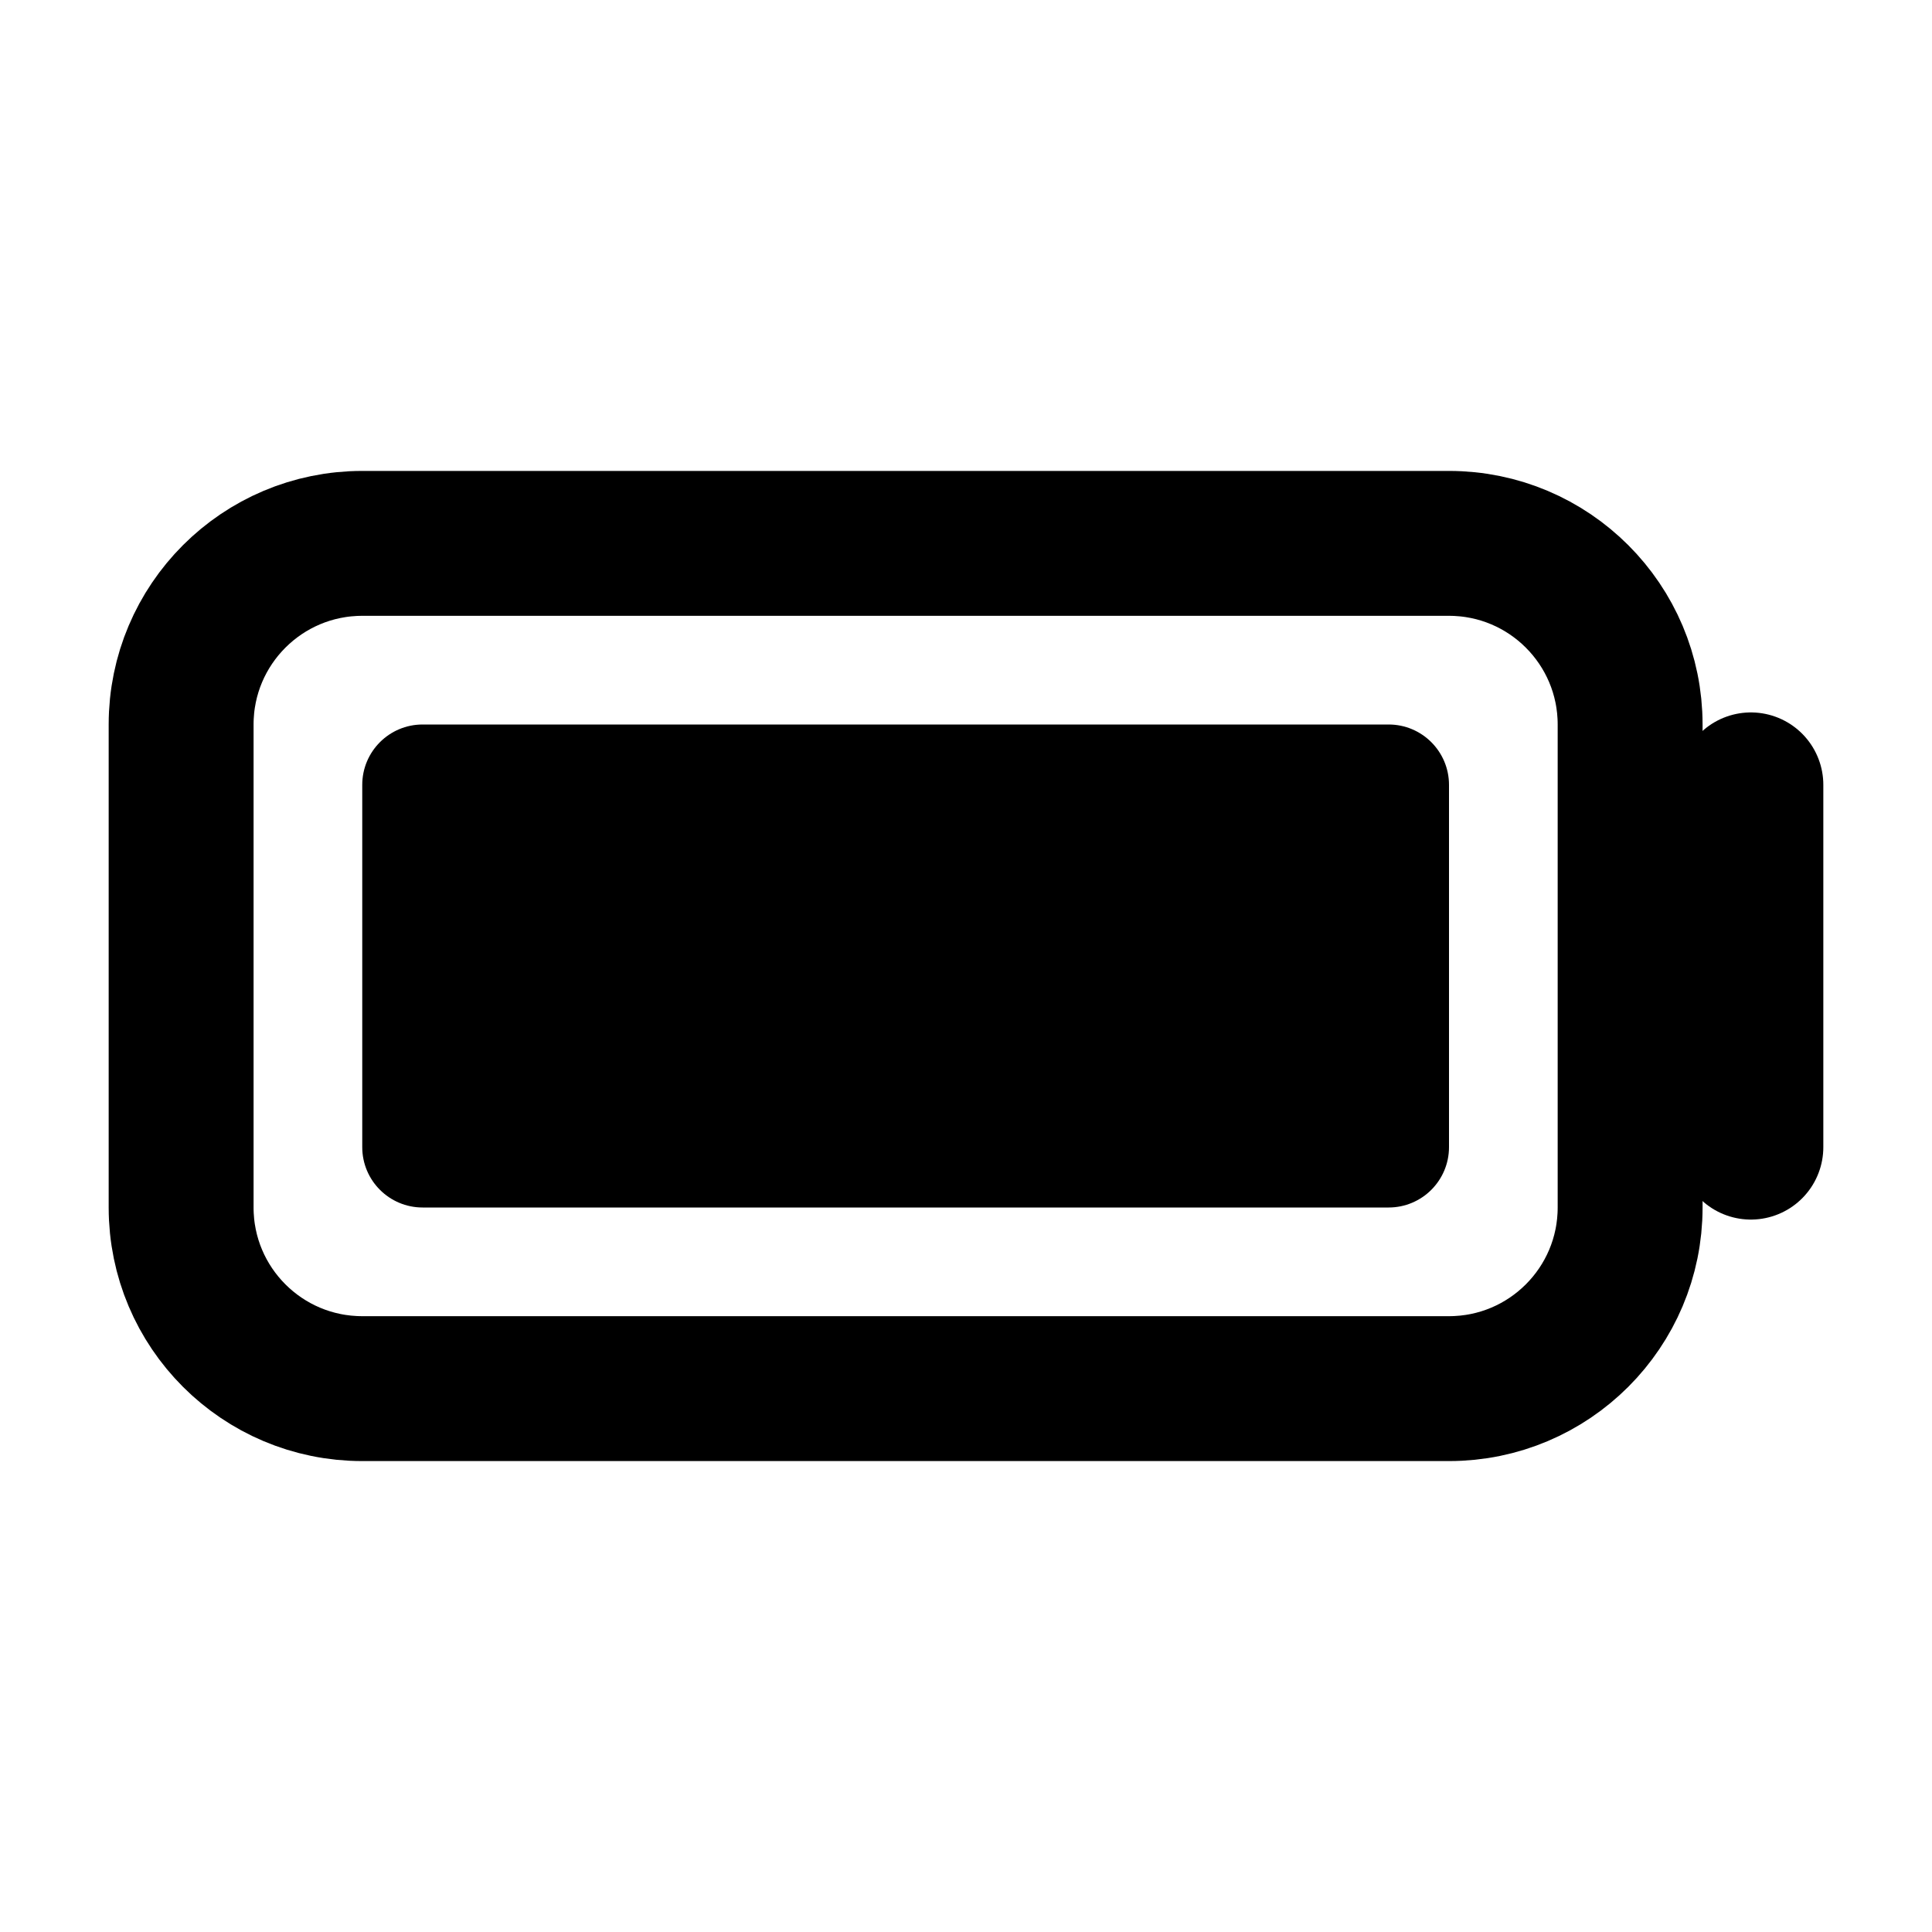
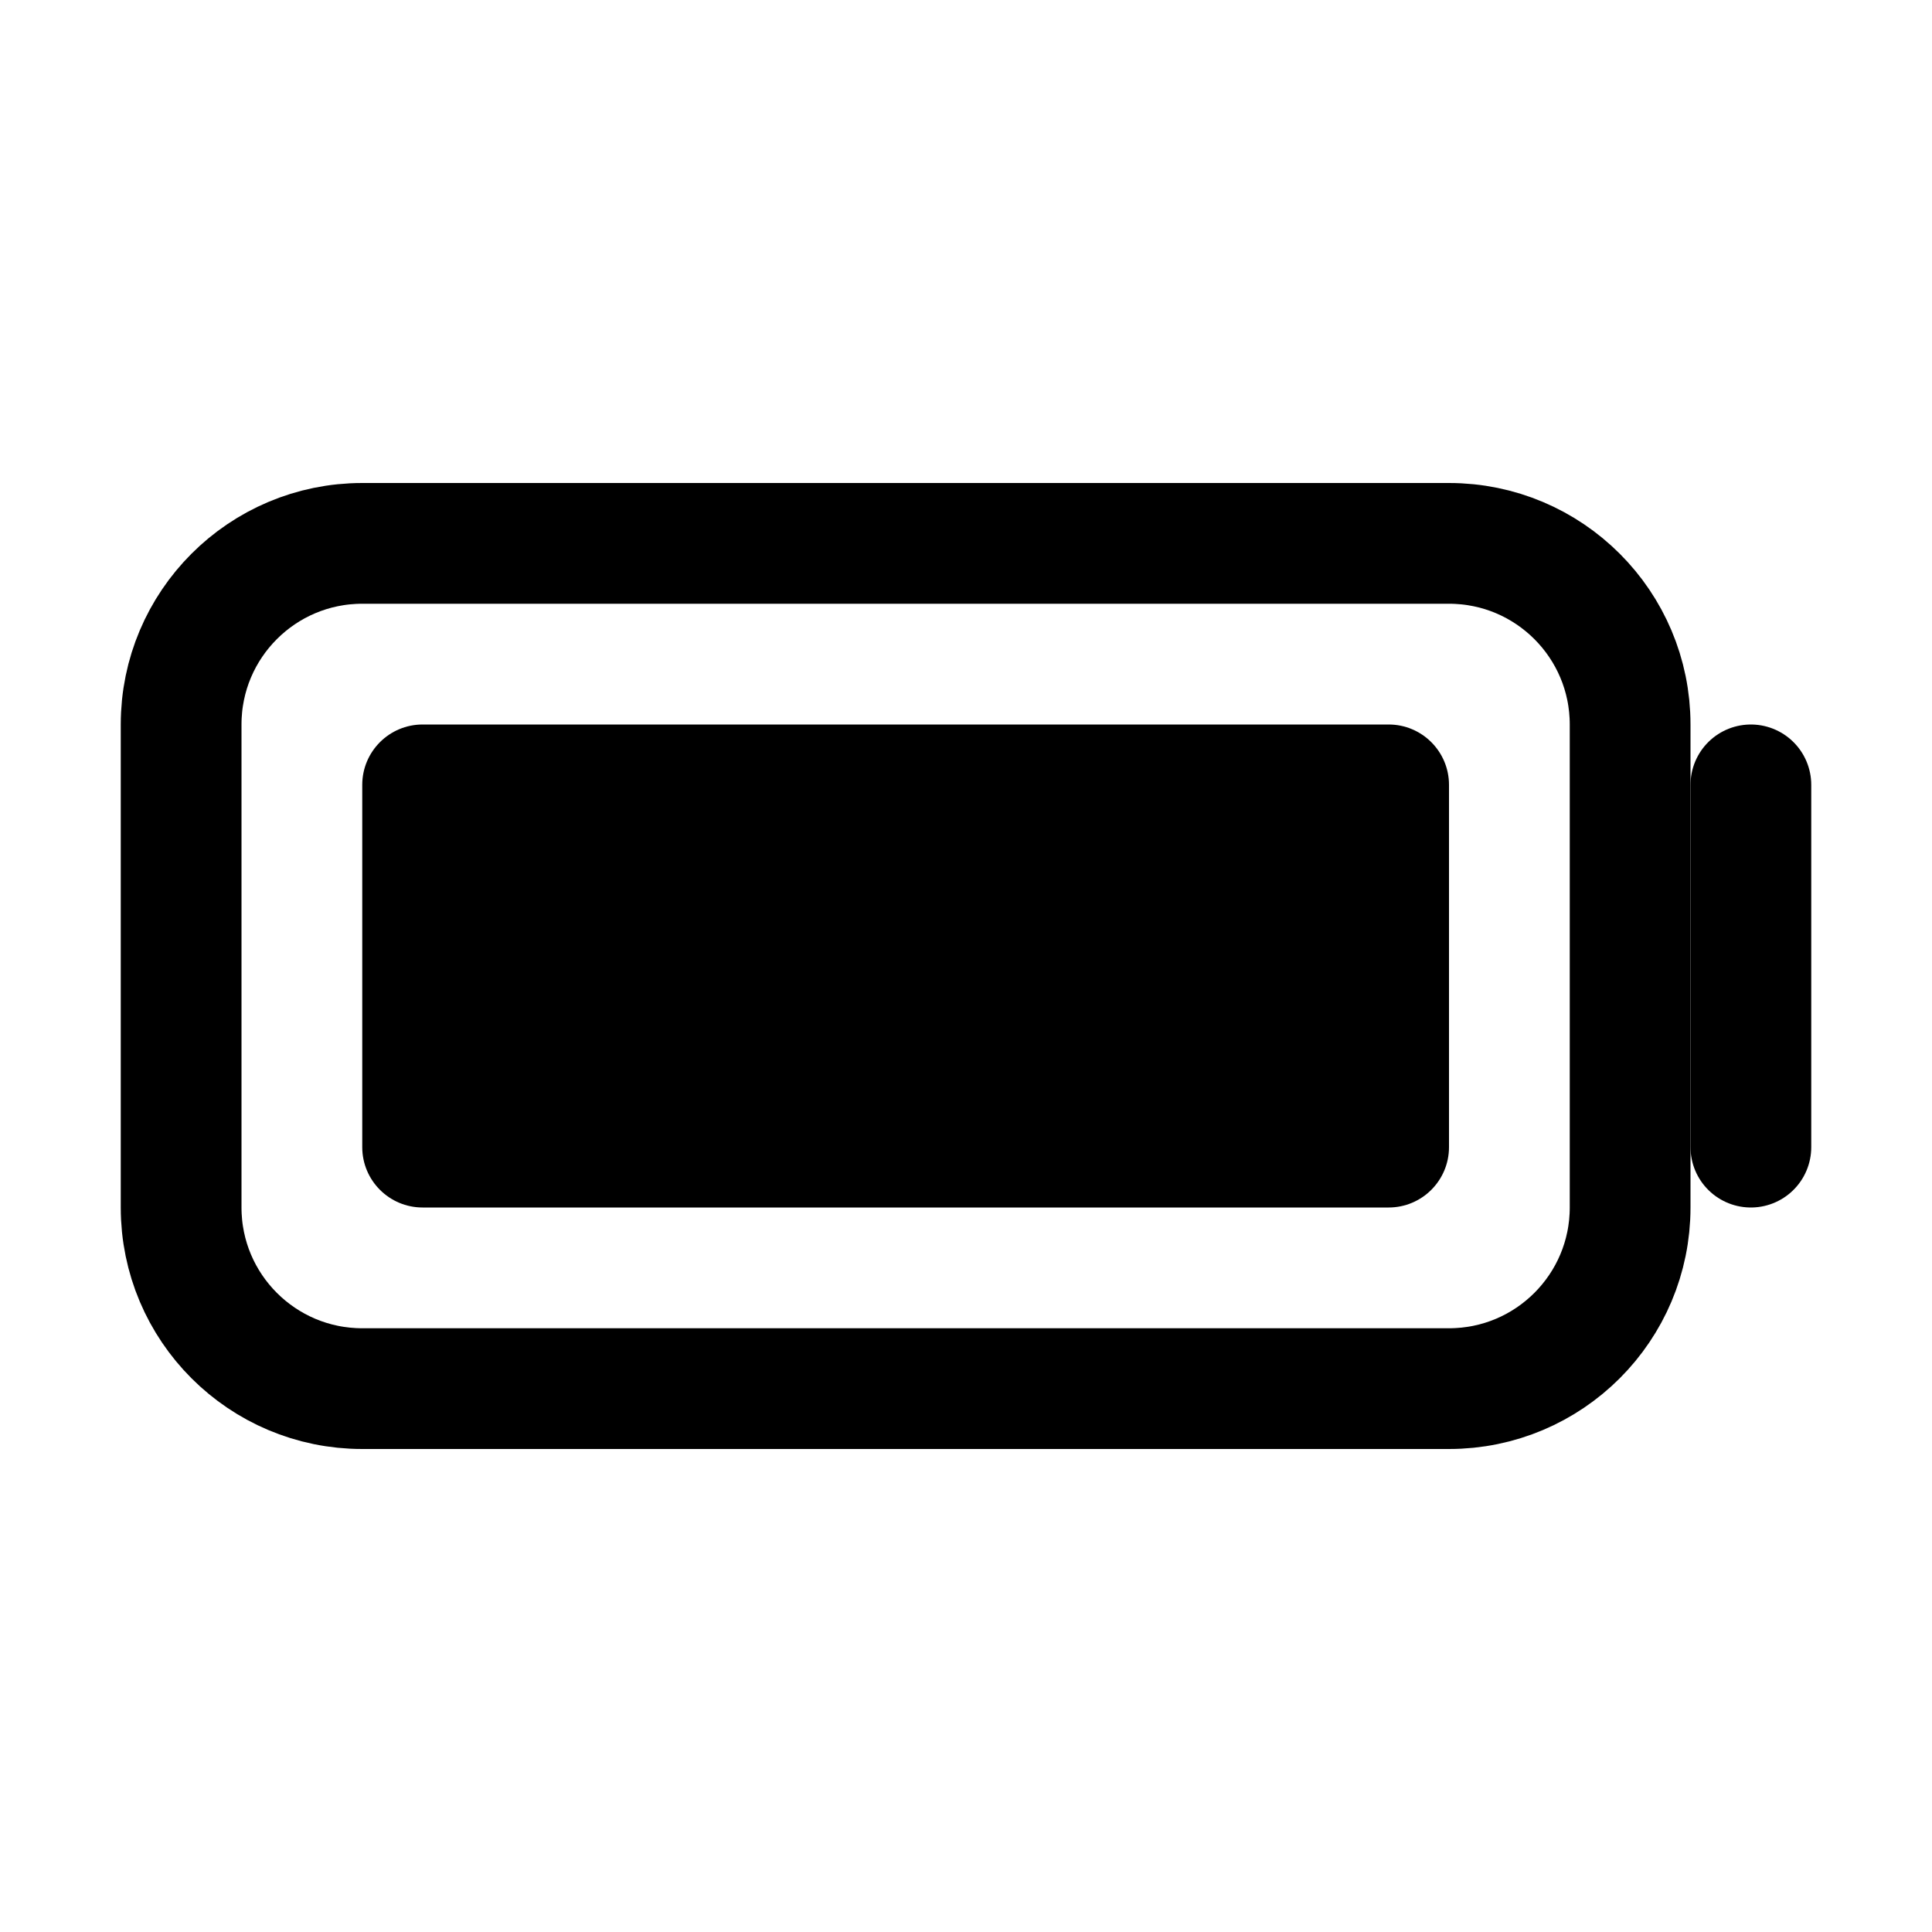
<svg xmlns="http://www.w3.org/2000/svg" width="32" height="32" viewBox="0 0 32 32">
-   <g fill="none" stroke="currentColor" stroke-width="2.4" stroke-linecap="round" stroke-linejoin="round">
+   <g fill="none" stroke="currentColor" stroke-width="2" stroke-linecap="round" stroke-linejoin="round">
    <rect x="3" y="9" width="24" height="14" rx="3" />
    <line x1="29" y1="13" x2="29" y2="19" />
    <rect x="6" y="12" width="18" height="8" rx="1" fill="currentColor" stroke="none" />
  </g>
</svg>
